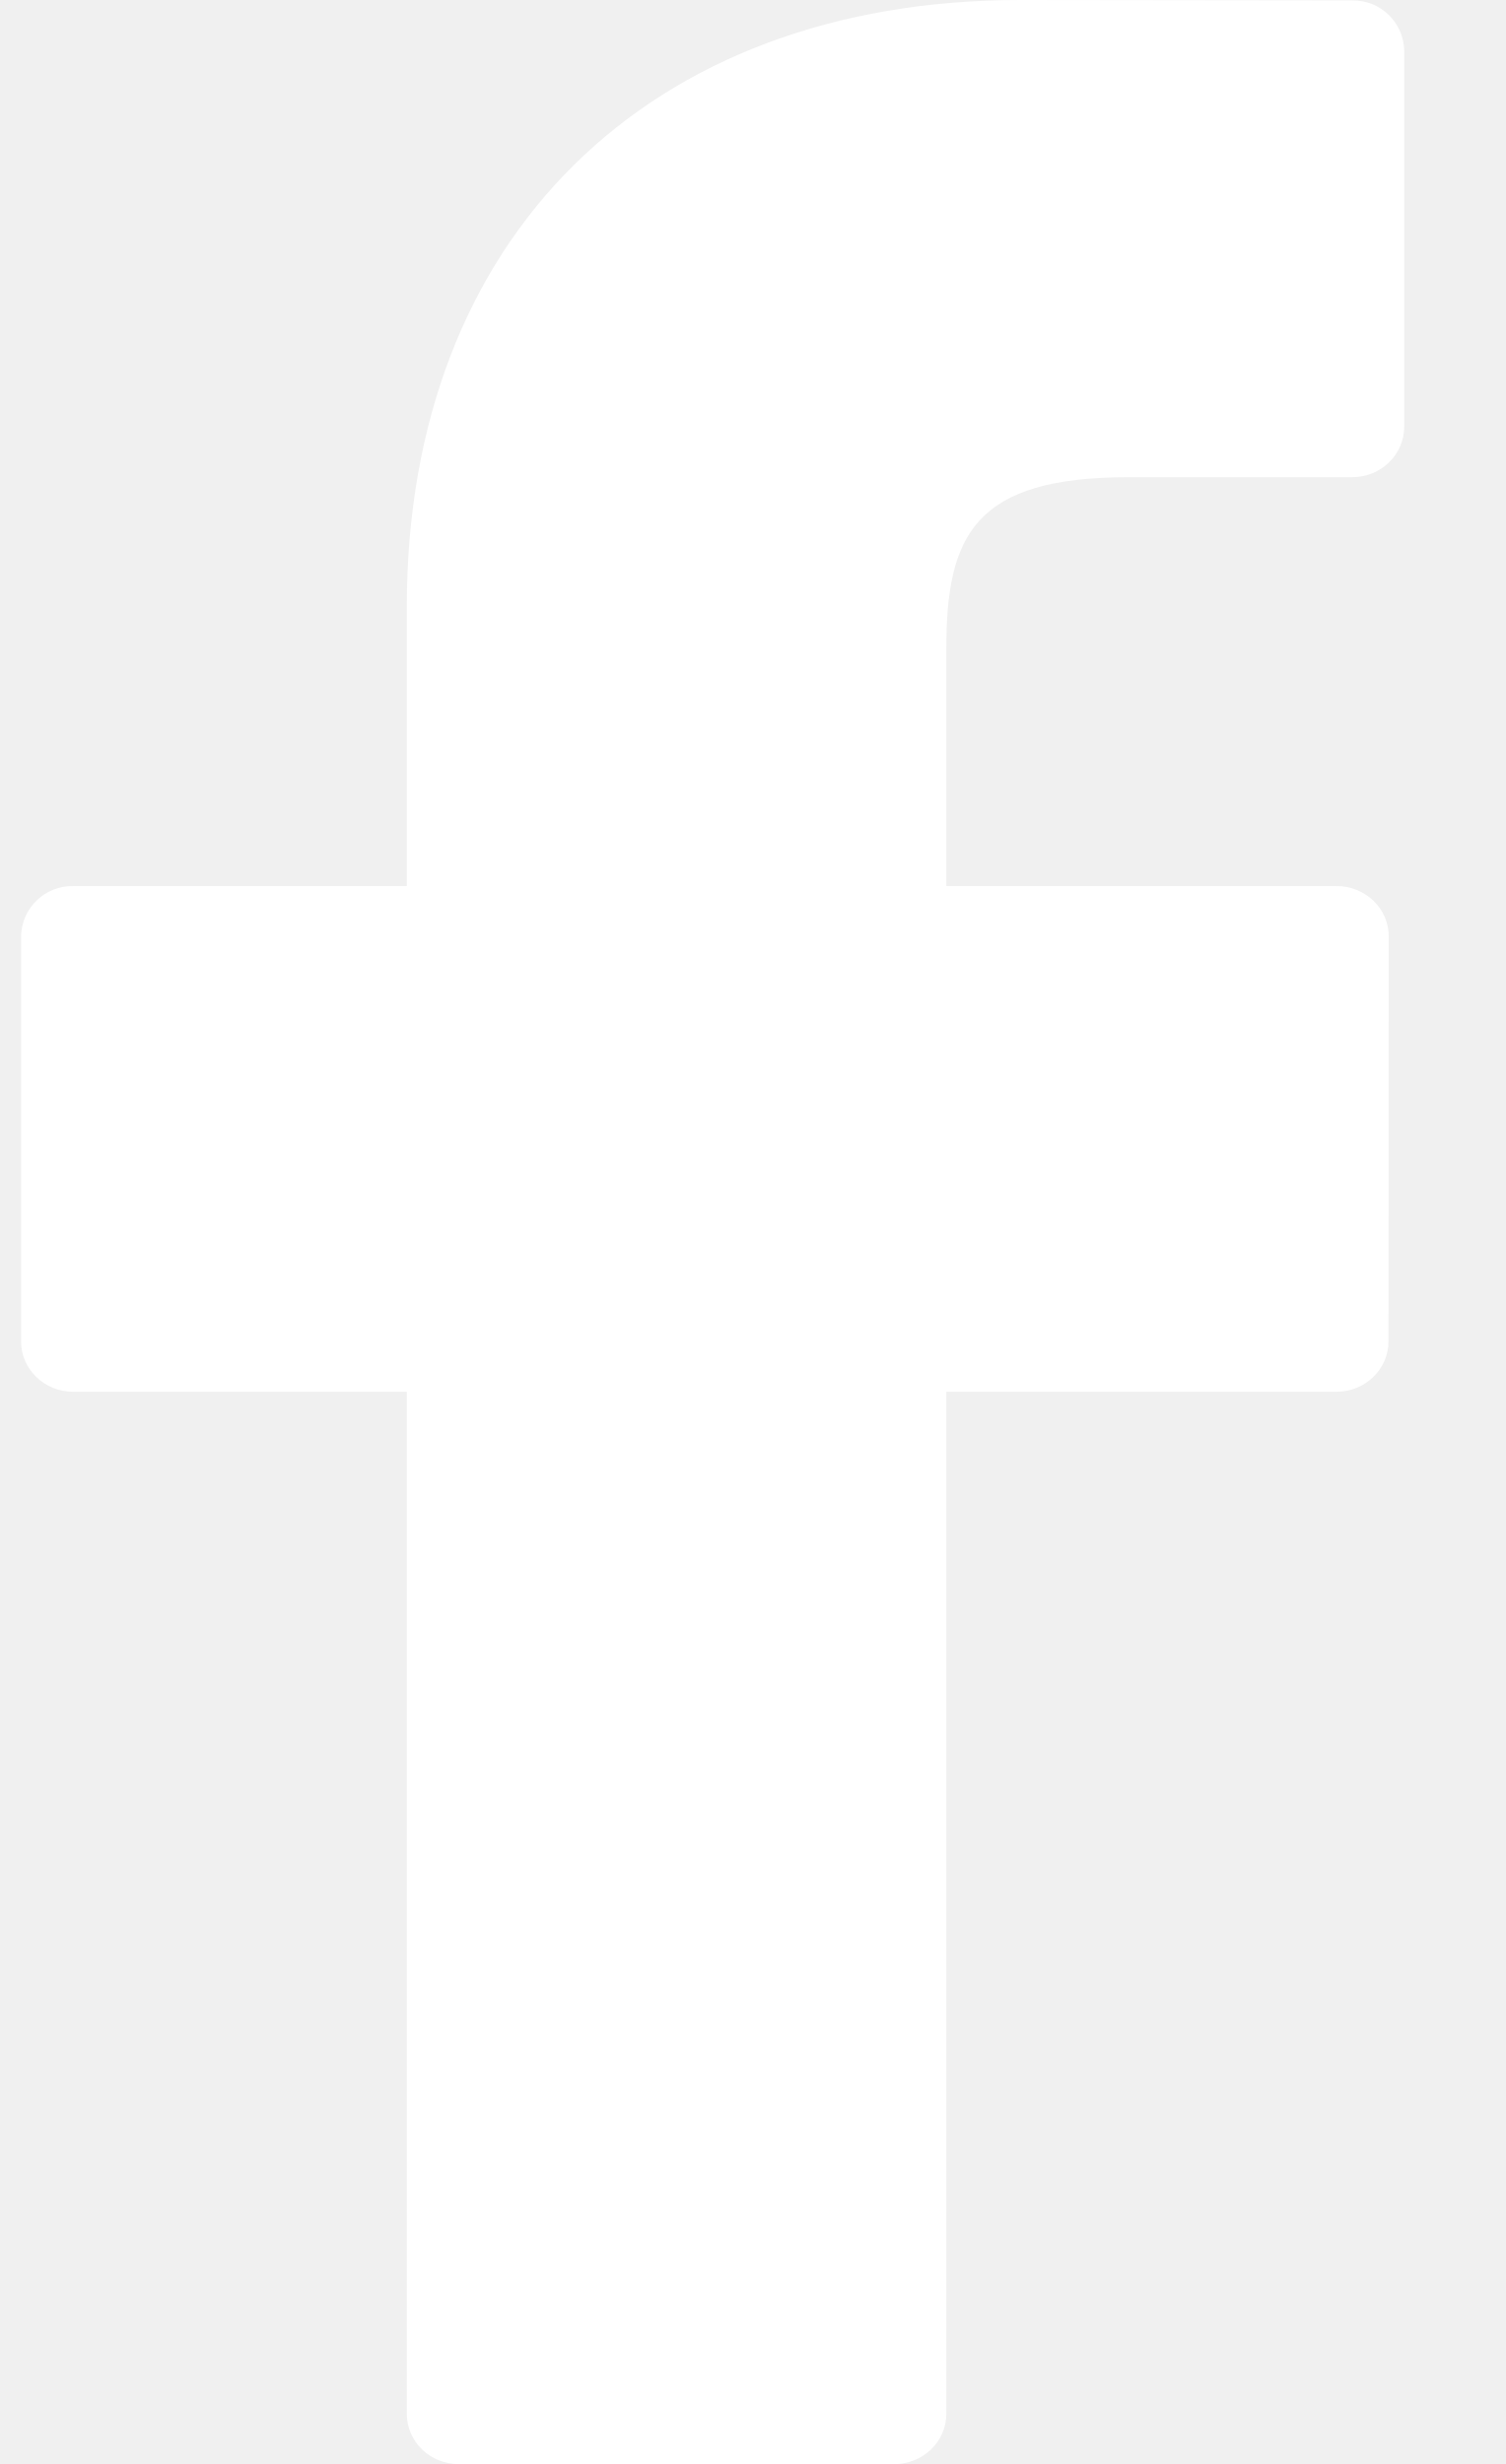
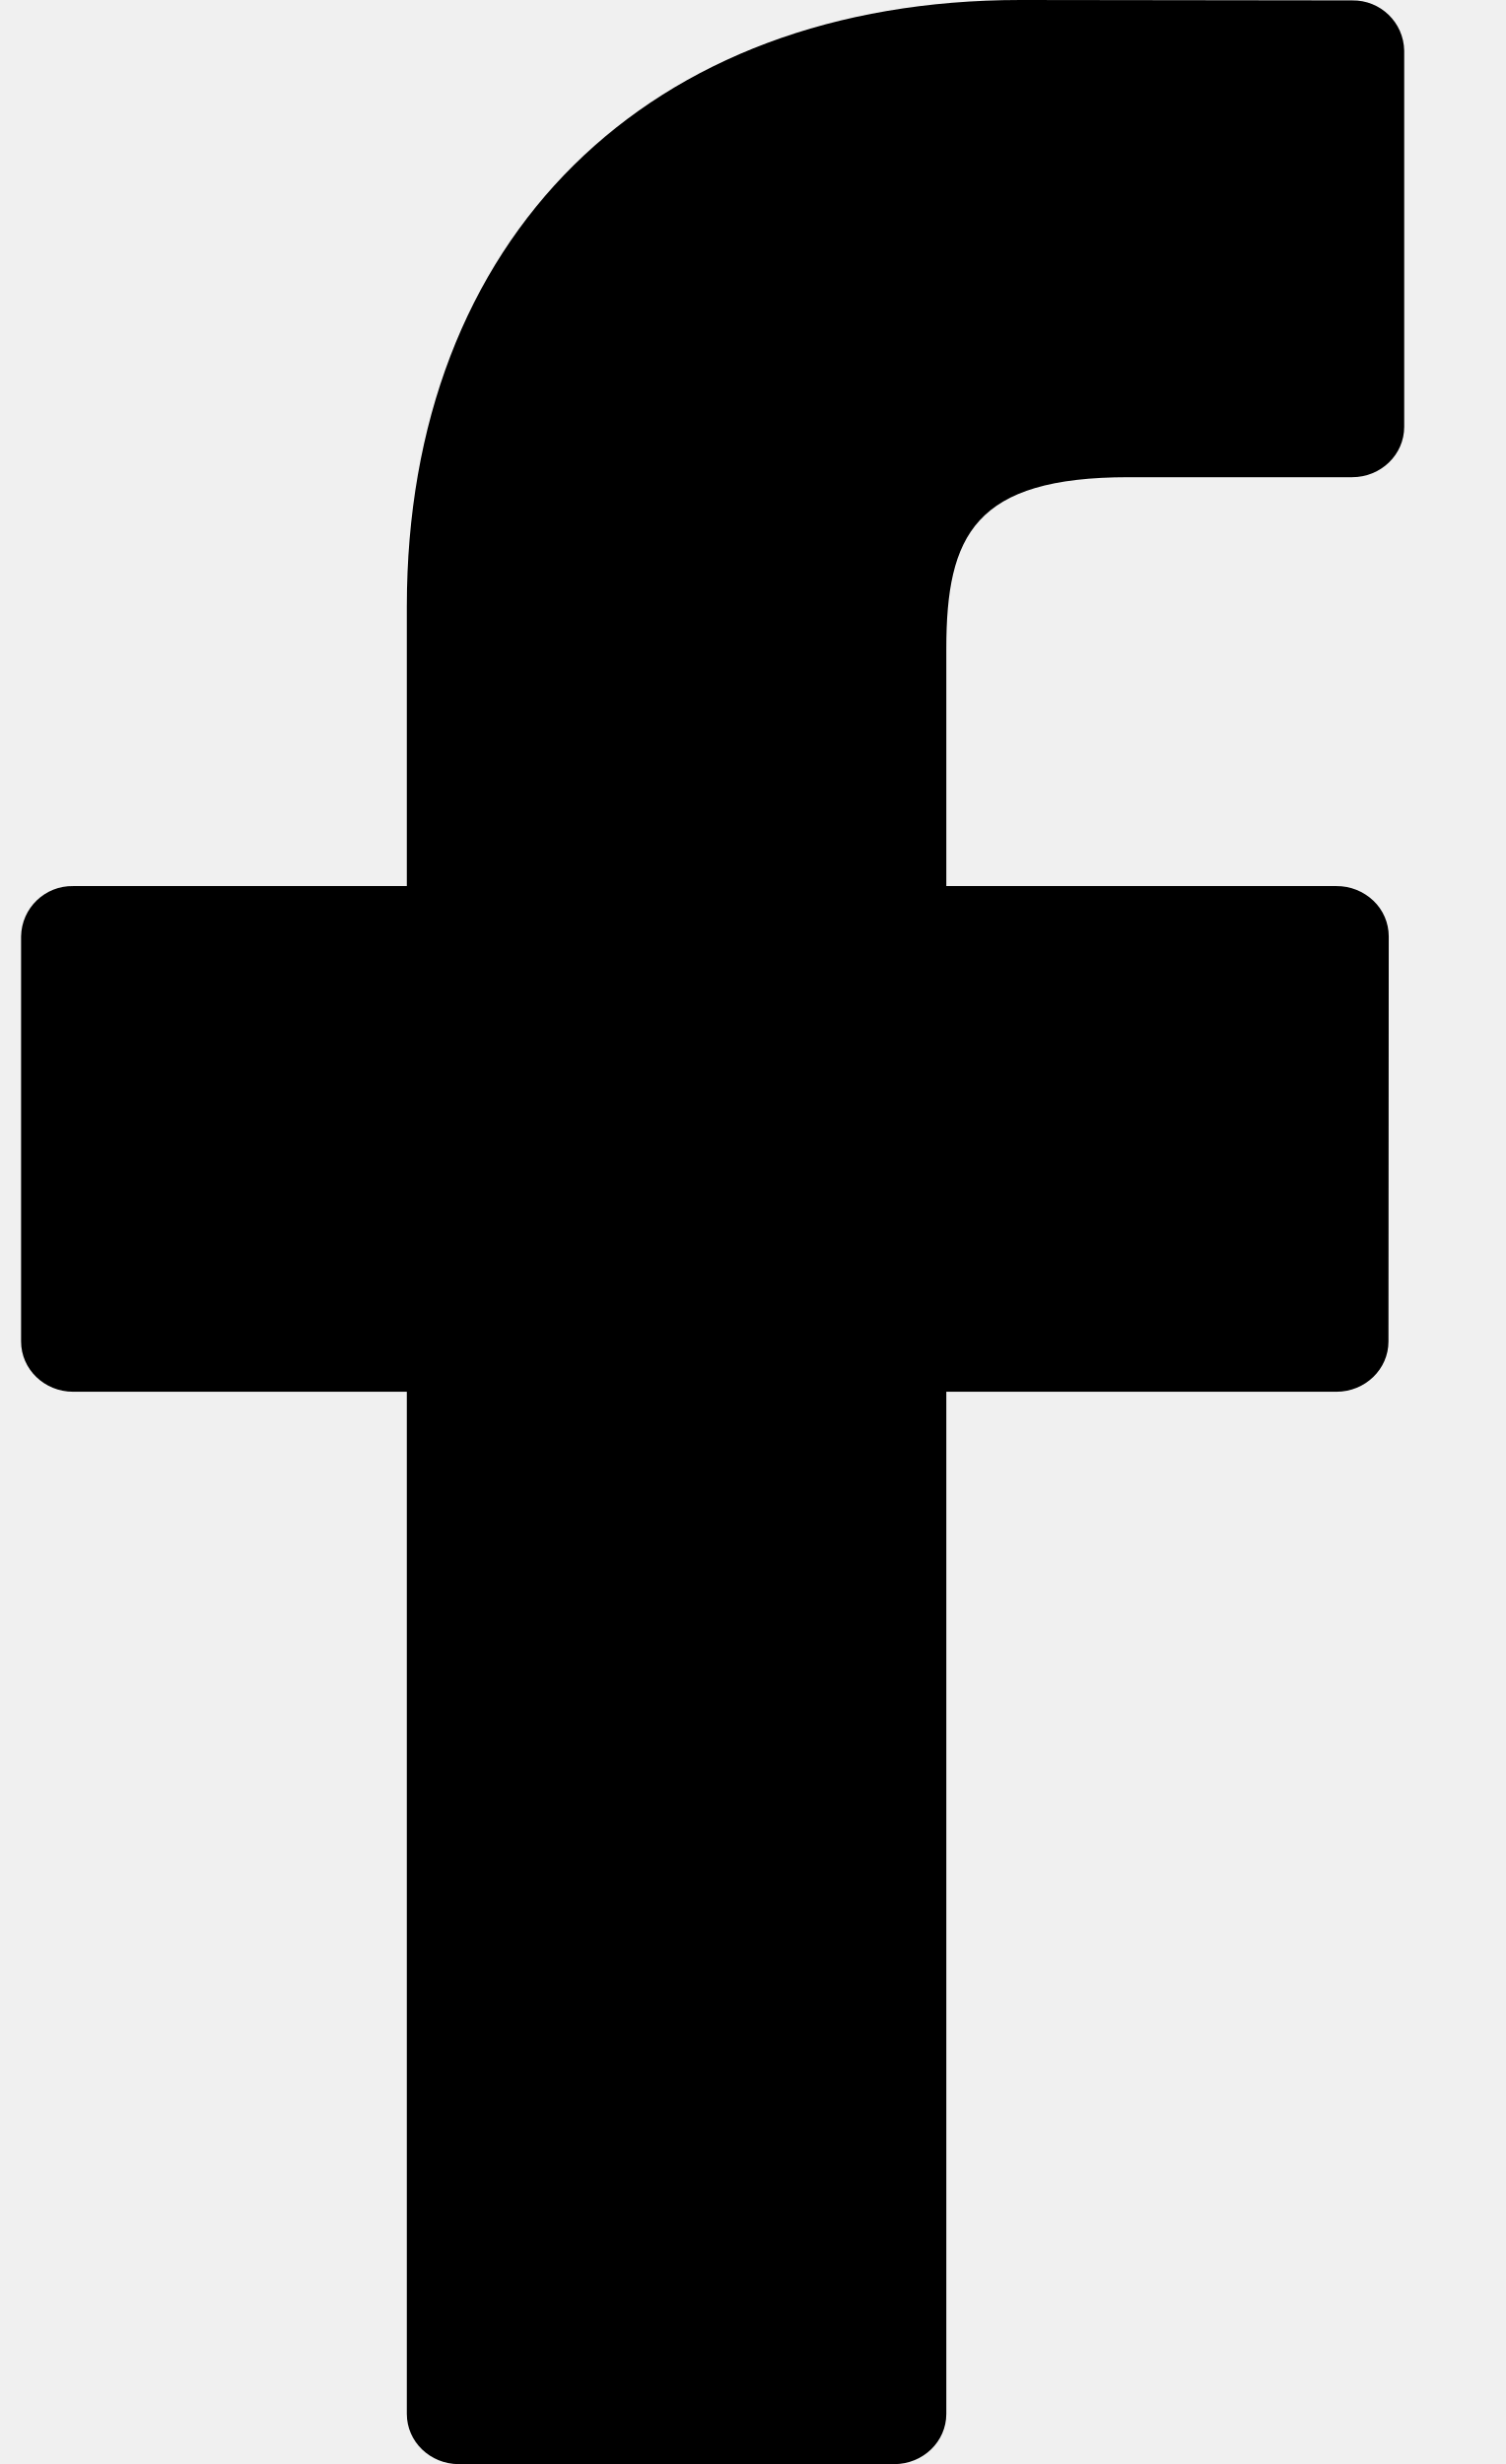
- <svg xmlns="http://www.w3.org/2000/svg" width="11" height="18" viewBox="0 0 11 18">
-   <g>
-     <g>
-       <path fill="#fff" d="M9.878.003L7.454 0C4.731 0 2.972 1.74 2.972 4.43v2.043H.535a.374.374 0 0 0-.381.367V9.8c0 .202.17.367.38.367h2.438v7.467c0 .203.17.367.38.367h3.18c.21 0 .381-.164.381-.367v-7.467h2.85c.21 0 .38-.165.38-.367l.002-2.96a.36.36 0 0 0-.112-.26.388.388 0 0 0-.27-.107h-2.85V4.74c0-.832.207-1.254 1.332-1.254h1.633c.21 0 .38-.165.38-.368V.37a.374.374 0 0 0-.38-.367z" />
-     </g>
-   </g>
+ <svg viewBox="0 0 11 18">
+   <path d="M9.878.003L7.454 0C4.731 0 2.972 1.74 2.972 4.43v2.043H.535a.374.374 0 0 0-.381.367V9.8c0 .202.17.367.38.367h2.438v7.467c0 .203.17.367.38.367h3.18c.21 0 .381-.164.381-.367v-7.467h2.85c.21 0 .38-.165.38-.367l.002-2.96a.36.36 0 0 0-.112-.26.388.388 0 0 0-.27-.107h-2.85V4.74c0-.832.207-1.254 1.332-1.254h1.633c.21 0 .38-.165.38-.368V.37a.374.374 0 0 0-.38-.367z" />
</svg>
